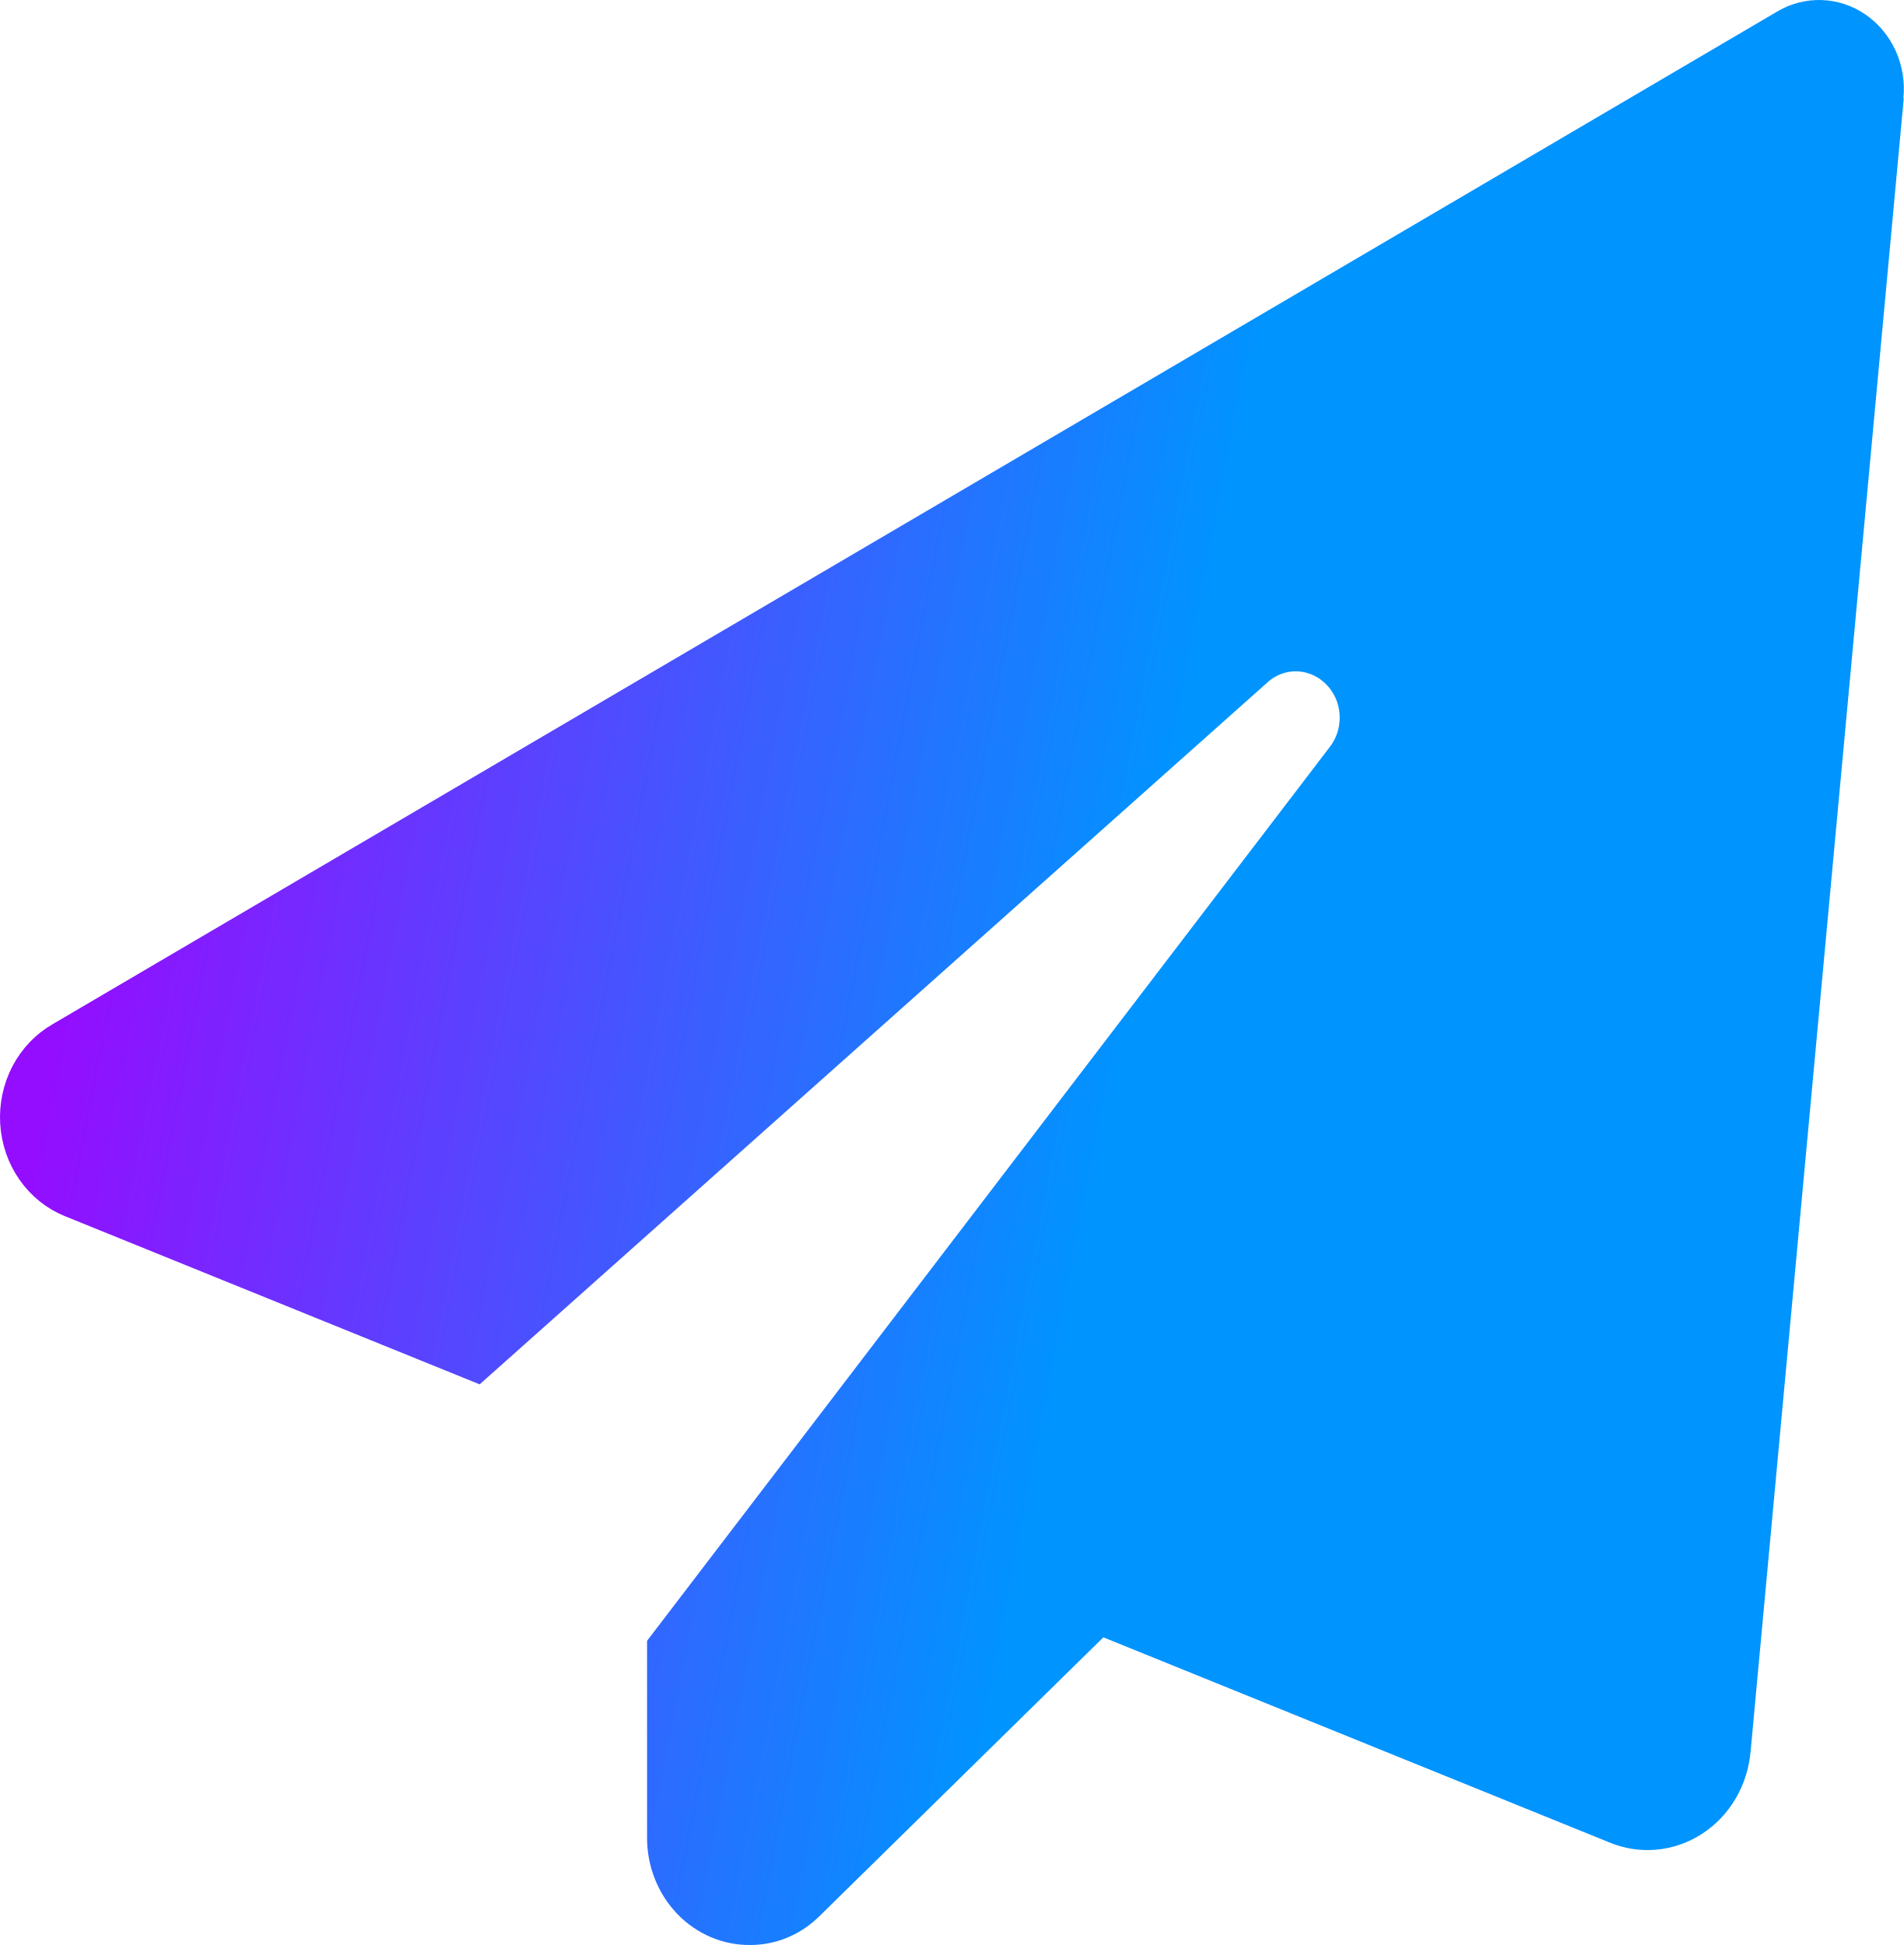
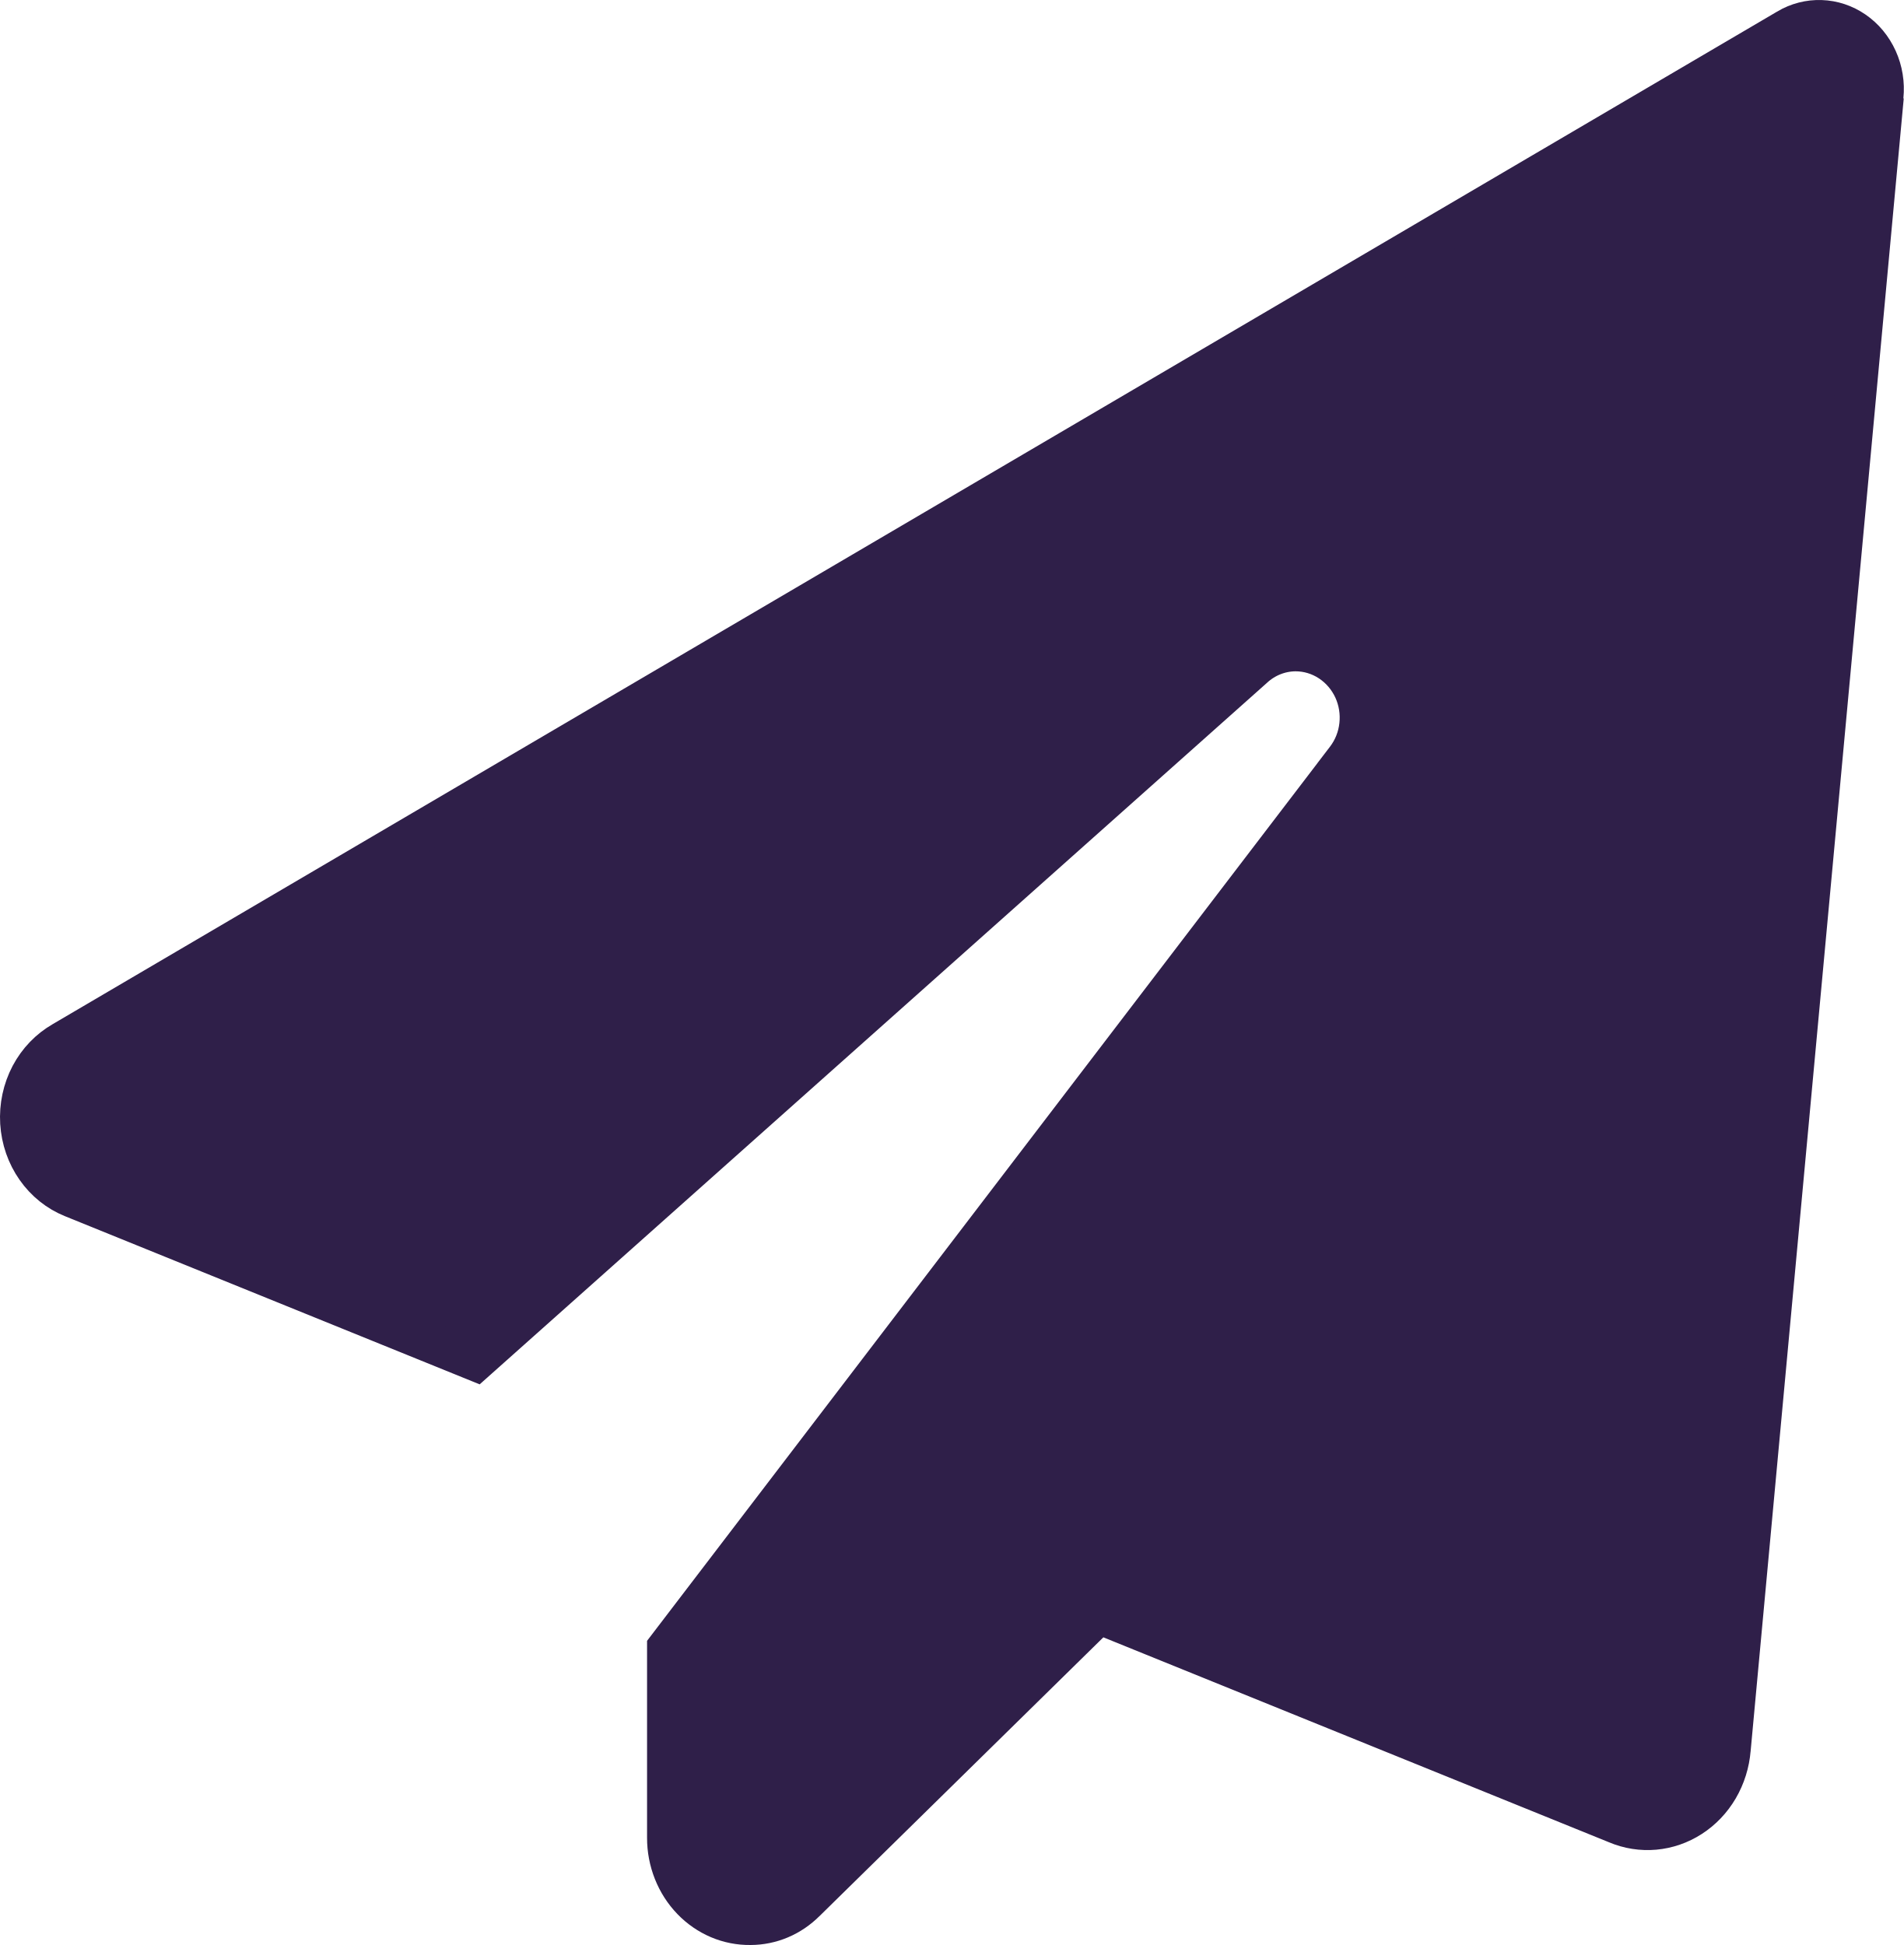
<svg xmlns="http://www.w3.org/2000/svg" width="46" height="47" viewBox="0 0 46 47" fill="none">
  <path d="M45.344 3.775L45.368 3.75L41.801 42.26L41.801 42.26L41.8 42.266C41.773 42.6 41.672 42.922 41.506 43.206C41.34 43.489 41.114 43.725 40.847 43.897C40.581 44.069 40.282 44.171 39.974 44.199C39.666 44.226 39.356 44.178 39.068 44.056L39.068 44.056L39.061 44.053L26.847 39.102L26.543 38.979L26.308 39.209L19.459 45.936L19.459 45.936L19.454 45.94C19.095 46.302 18.622 46.499 18.134 46.5L18.128 46.5C17.87 46.503 17.614 46.453 17.373 46.351C17.133 46.249 16.913 46.098 16.726 45.904C16.54 45.711 16.39 45.479 16.288 45.221C16.186 44.964 16.133 44.688 16.134 44.408V44.407V39.819L32.531 18.349L32.134 18.045L32.531 18.348L32.531 18.348C32.714 18.11 32.827 17.824 32.859 17.525C32.892 17.226 32.844 16.923 32.719 16.649C32.593 16.376 32.395 16.142 32.144 15.976C31.893 15.81 31.599 15.721 31.298 15.722L31.294 15.722C30.915 15.726 30.554 15.873 30.277 16.129L11.489 32.872L1.752 28.923L1.752 28.923C1.408 28.784 1.106 28.543 0.884 28.226C0.661 27.909 0.529 27.529 0.504 27.131C0.48 26.733 0.565 26.337 0.747 25.991C0.93 25.645 1.201 25.365 1.526 25.18L1.526 25.18L1.532 25.176L43.192 0.711L43.194 0.709C43.441 0.563 43.719 0.491 43.999 0.501C44.279 0.51 44.553 0.6 44.791 0.764C45.029 0.927 45.222 1.159 45.347 1.435C45.472 1.711 45.522 2.019 45.491 2.325L45.344 3.775Z" fill="url(#paint0_linear_1497_18397)" stroke="url(#paint1_linear_1497_18397)" />
  <defs>
    <linearGradient id="paint0_linear_1497_18397" x1="4.763" y1="7.05" x2="29.769" y2="11.868" gradientUnits="userSpaceOnUse">
-       <stop stop-color="#940DFF" />
-       <stop offset="1" stop-color="#0094FF" />
-       <stop offset="1" stop-color="#0094FF" />
+       <stop stop-color="#2f1f49" />
+       <stop offset="1" stop-color="#2f1f49" />
+       <stop offset="1" stop-color="#2f1f49" />
    </linearGradient>
    <linearGradient id="paint1_linear_1497_18397" x1="4.763" y1="7.05" x2="29.769" y2="11.868" gradientUnits="userSpaceOnUse">
-       <stop stop-color="#940DFF" />
-       <stop offset="1" stop-color="#0094FF" />
-       <stop offset="1" stop-color="#0094FF" />
+       <stop stop-color="#2f1f49" />
+       <stop offset="1" stop-color="#2f1f49" />
+       <stop offset="1" stop-color="#2f1f49" />
    </linearGradient>
  </defs>
</svg>
